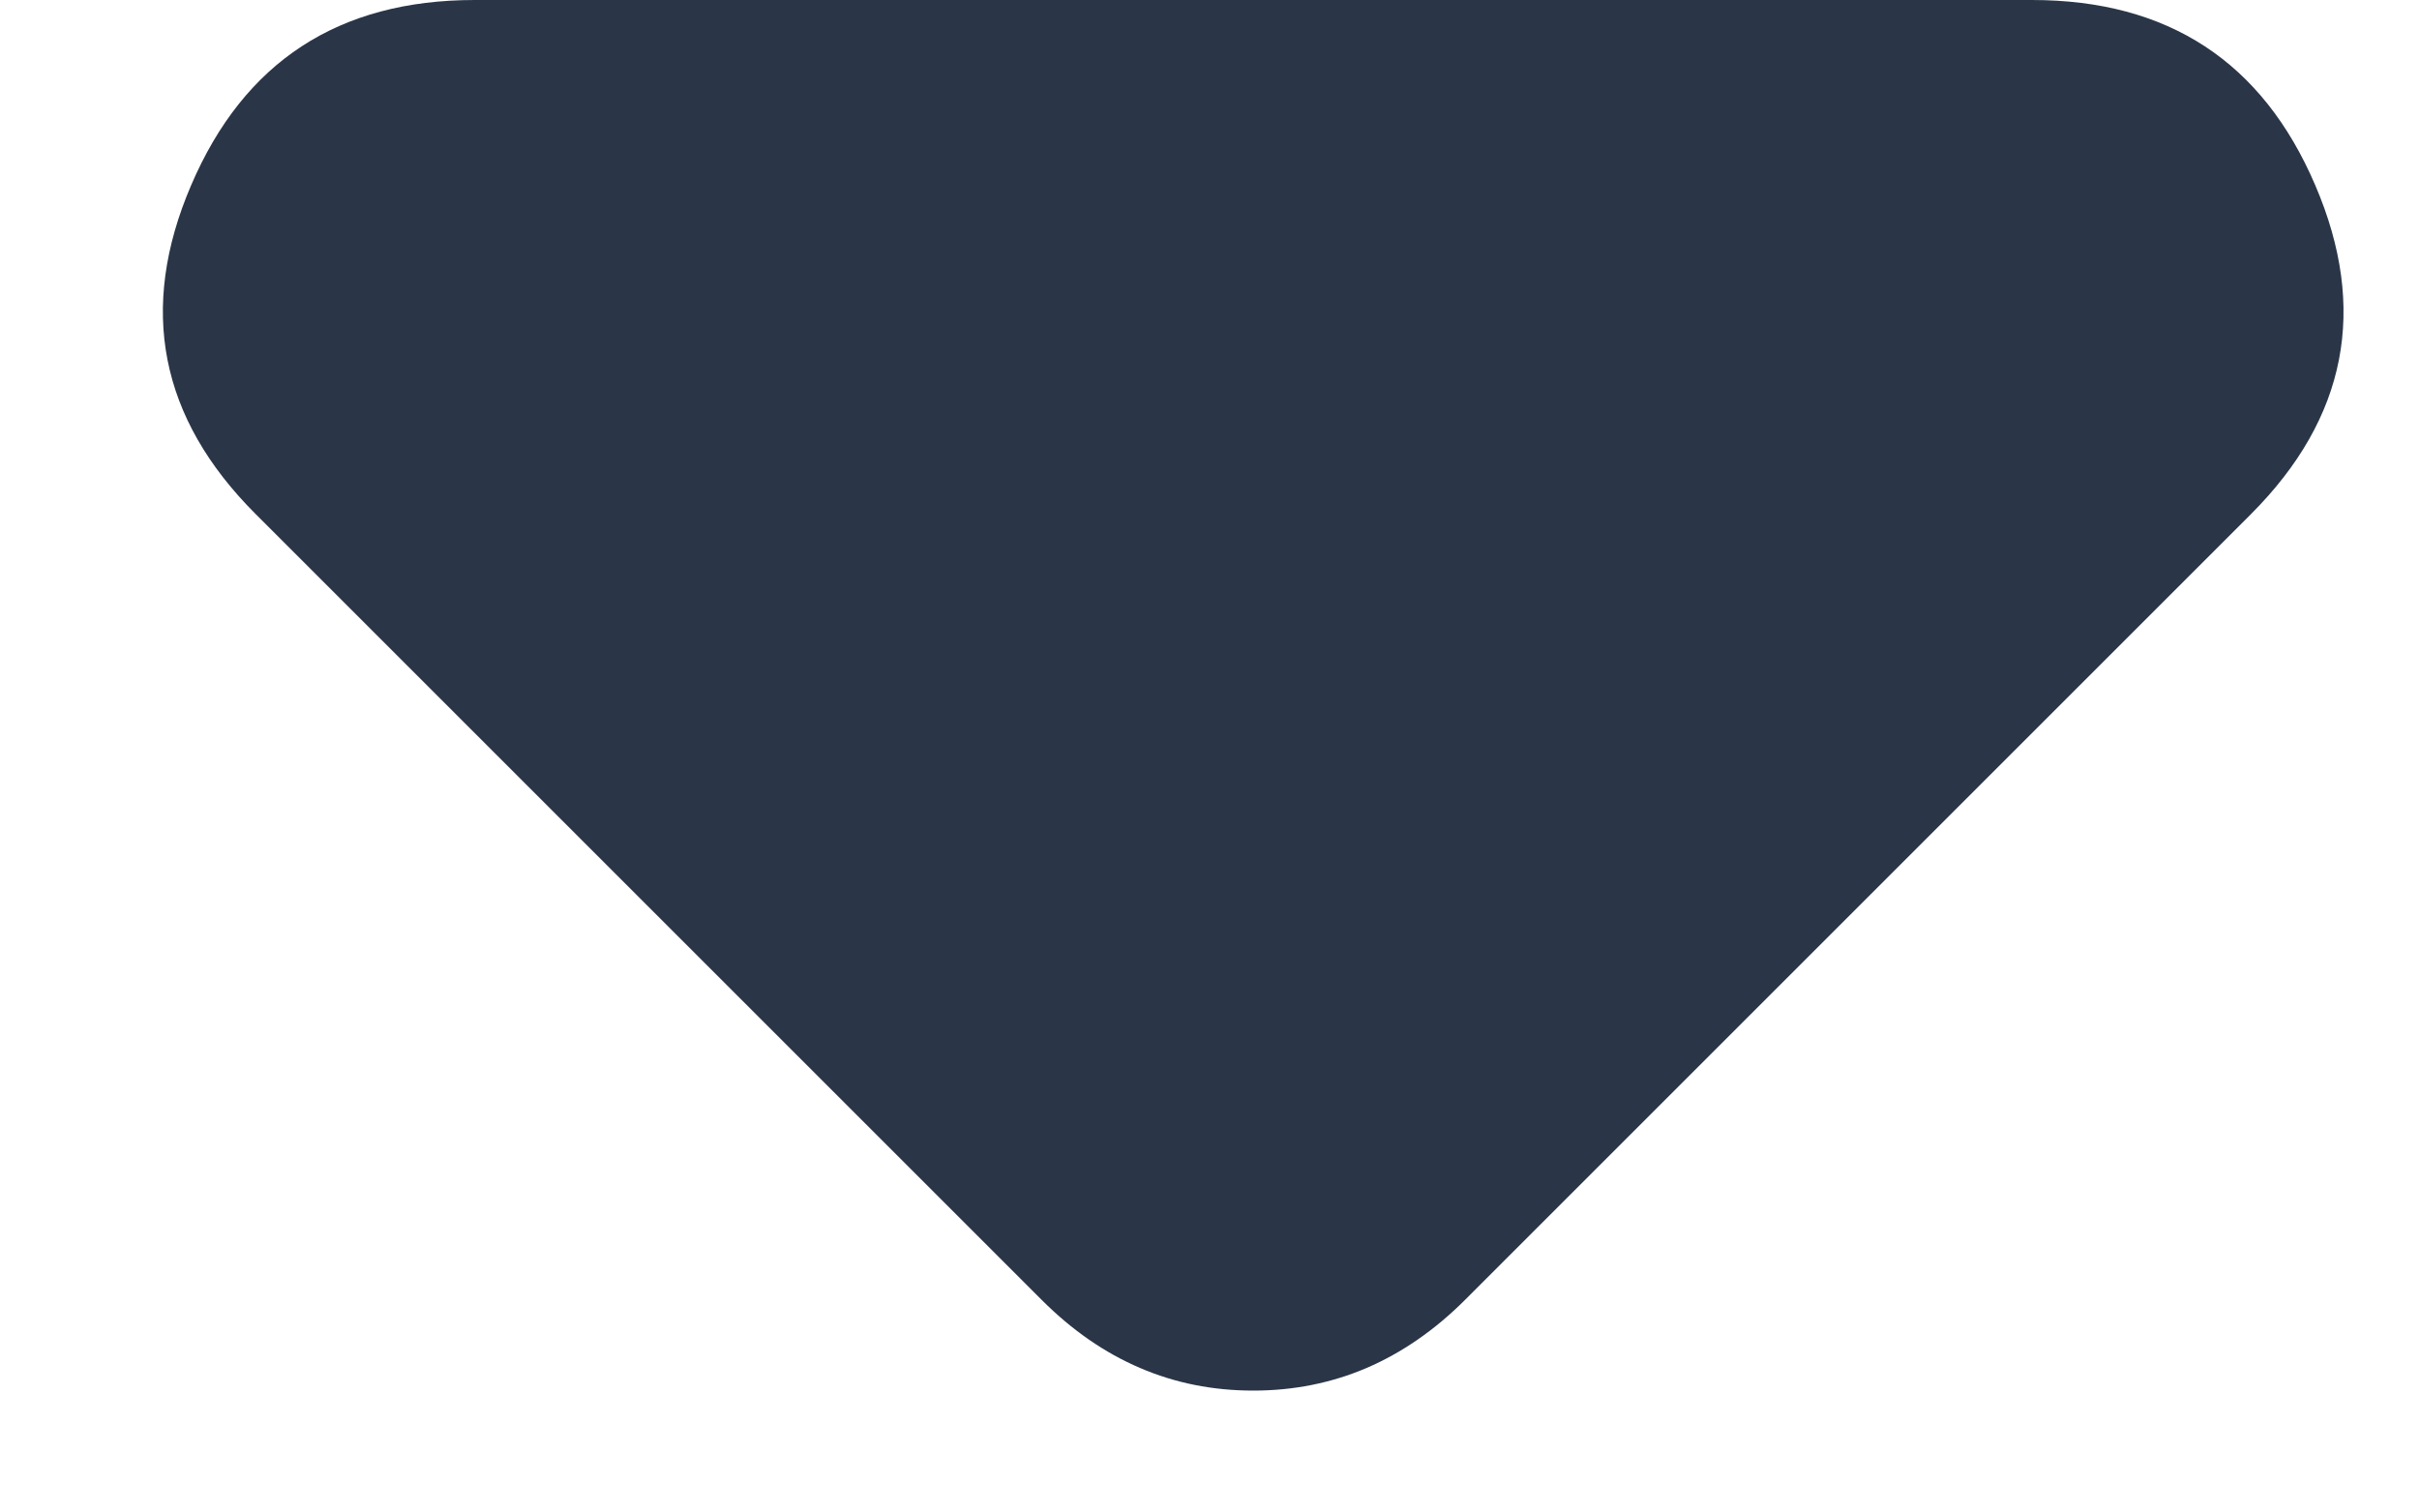
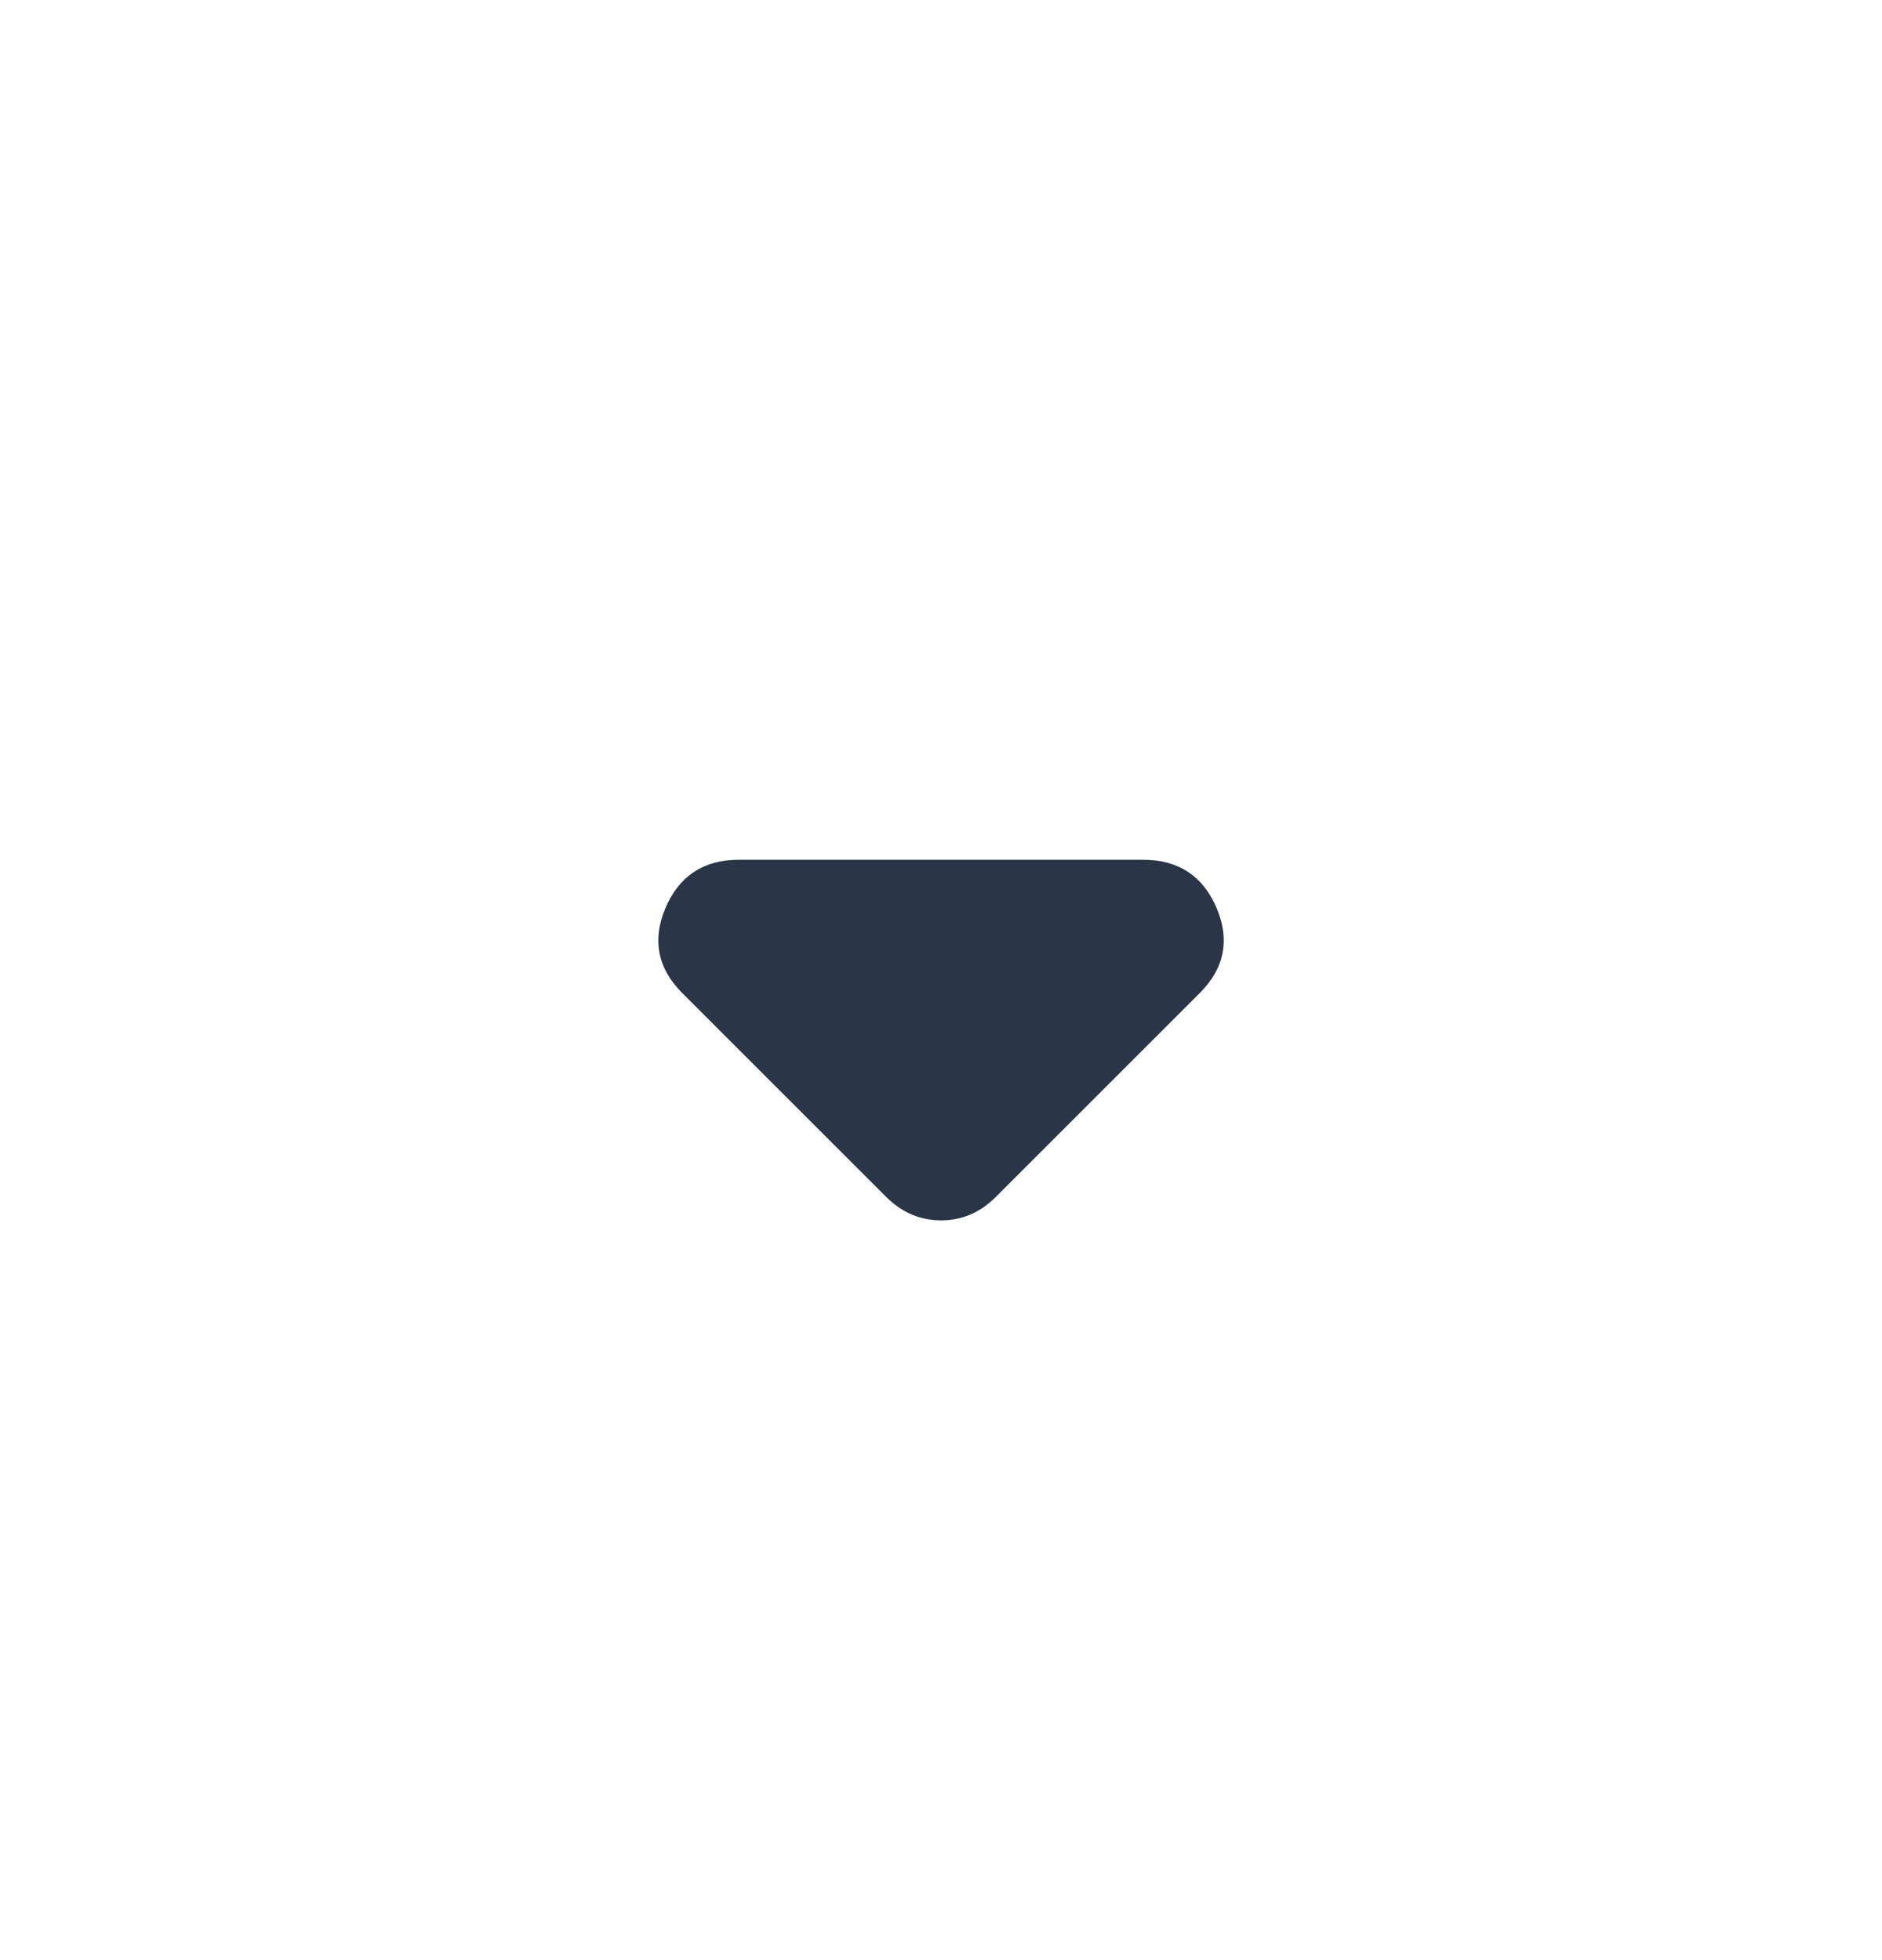
- <svg xmlns="http://www.w3.org/2000/svg" width="8" height="5" viewBox="0 0 8 5" fill="none">
-   <path d="M3.445 4.3L0.845 1.7C0.528 1.383 0.457 1.021 0.632 0.613C0.807 0.204 1.12 0 1.57 0H6.72C7.17 0 7.482 0.204 7.657 0.613C7.832 1.021 7.761 1.383 7.445 1.7L4.845 4.3C4.745 4.4 4.636 4.475 4.52 4.525C4.403 4.575 4.278 4.6 4.145 4.6C4.011 4.6 3.886 4.575 3.77 4.525C3.653 4.475 3.545 4.4 3.445 4.3Z" fill="#2A3647" />
+ <svg xmlns="http://www.w3.org/2000/svg" width="24" height="25" viewBox="0 0 24 25" fill="none">
+   <mask id="mask0_75597_14124" style="mask-type:alpha" maskUnits="userSpaceOnUse" x="0" y="0" width="24" height="25">
+     <rect y="0.966" width="24" height="24" fill="#D9D9D9" />
+   </mask>
+   <g mask="url(#mask0_75597_14124)">
+     <path d="M11.3 15.266L8.7 12.666C8.384 12.349 8.313 11.987 8.488 11.578C8.663 11.17 8.975 10.966 9.425 10.966H14.575C15.025 10.966 15.338 11.17 15.513 11.578C15.688 11.987 15.617 12.349 15.3 12.666L12.7 15.266C12.601 15.366 12.492 15.441 12.376 15.491C12.259 15.541 12.134 15.566 12.001 15.566C11.867 15.566 11.742 15.541 11.626 15.491C11.509 15.441 11.4 15.366 11.3 15.266Z" fill="#2A3647" />
+   </g>
</svg>
